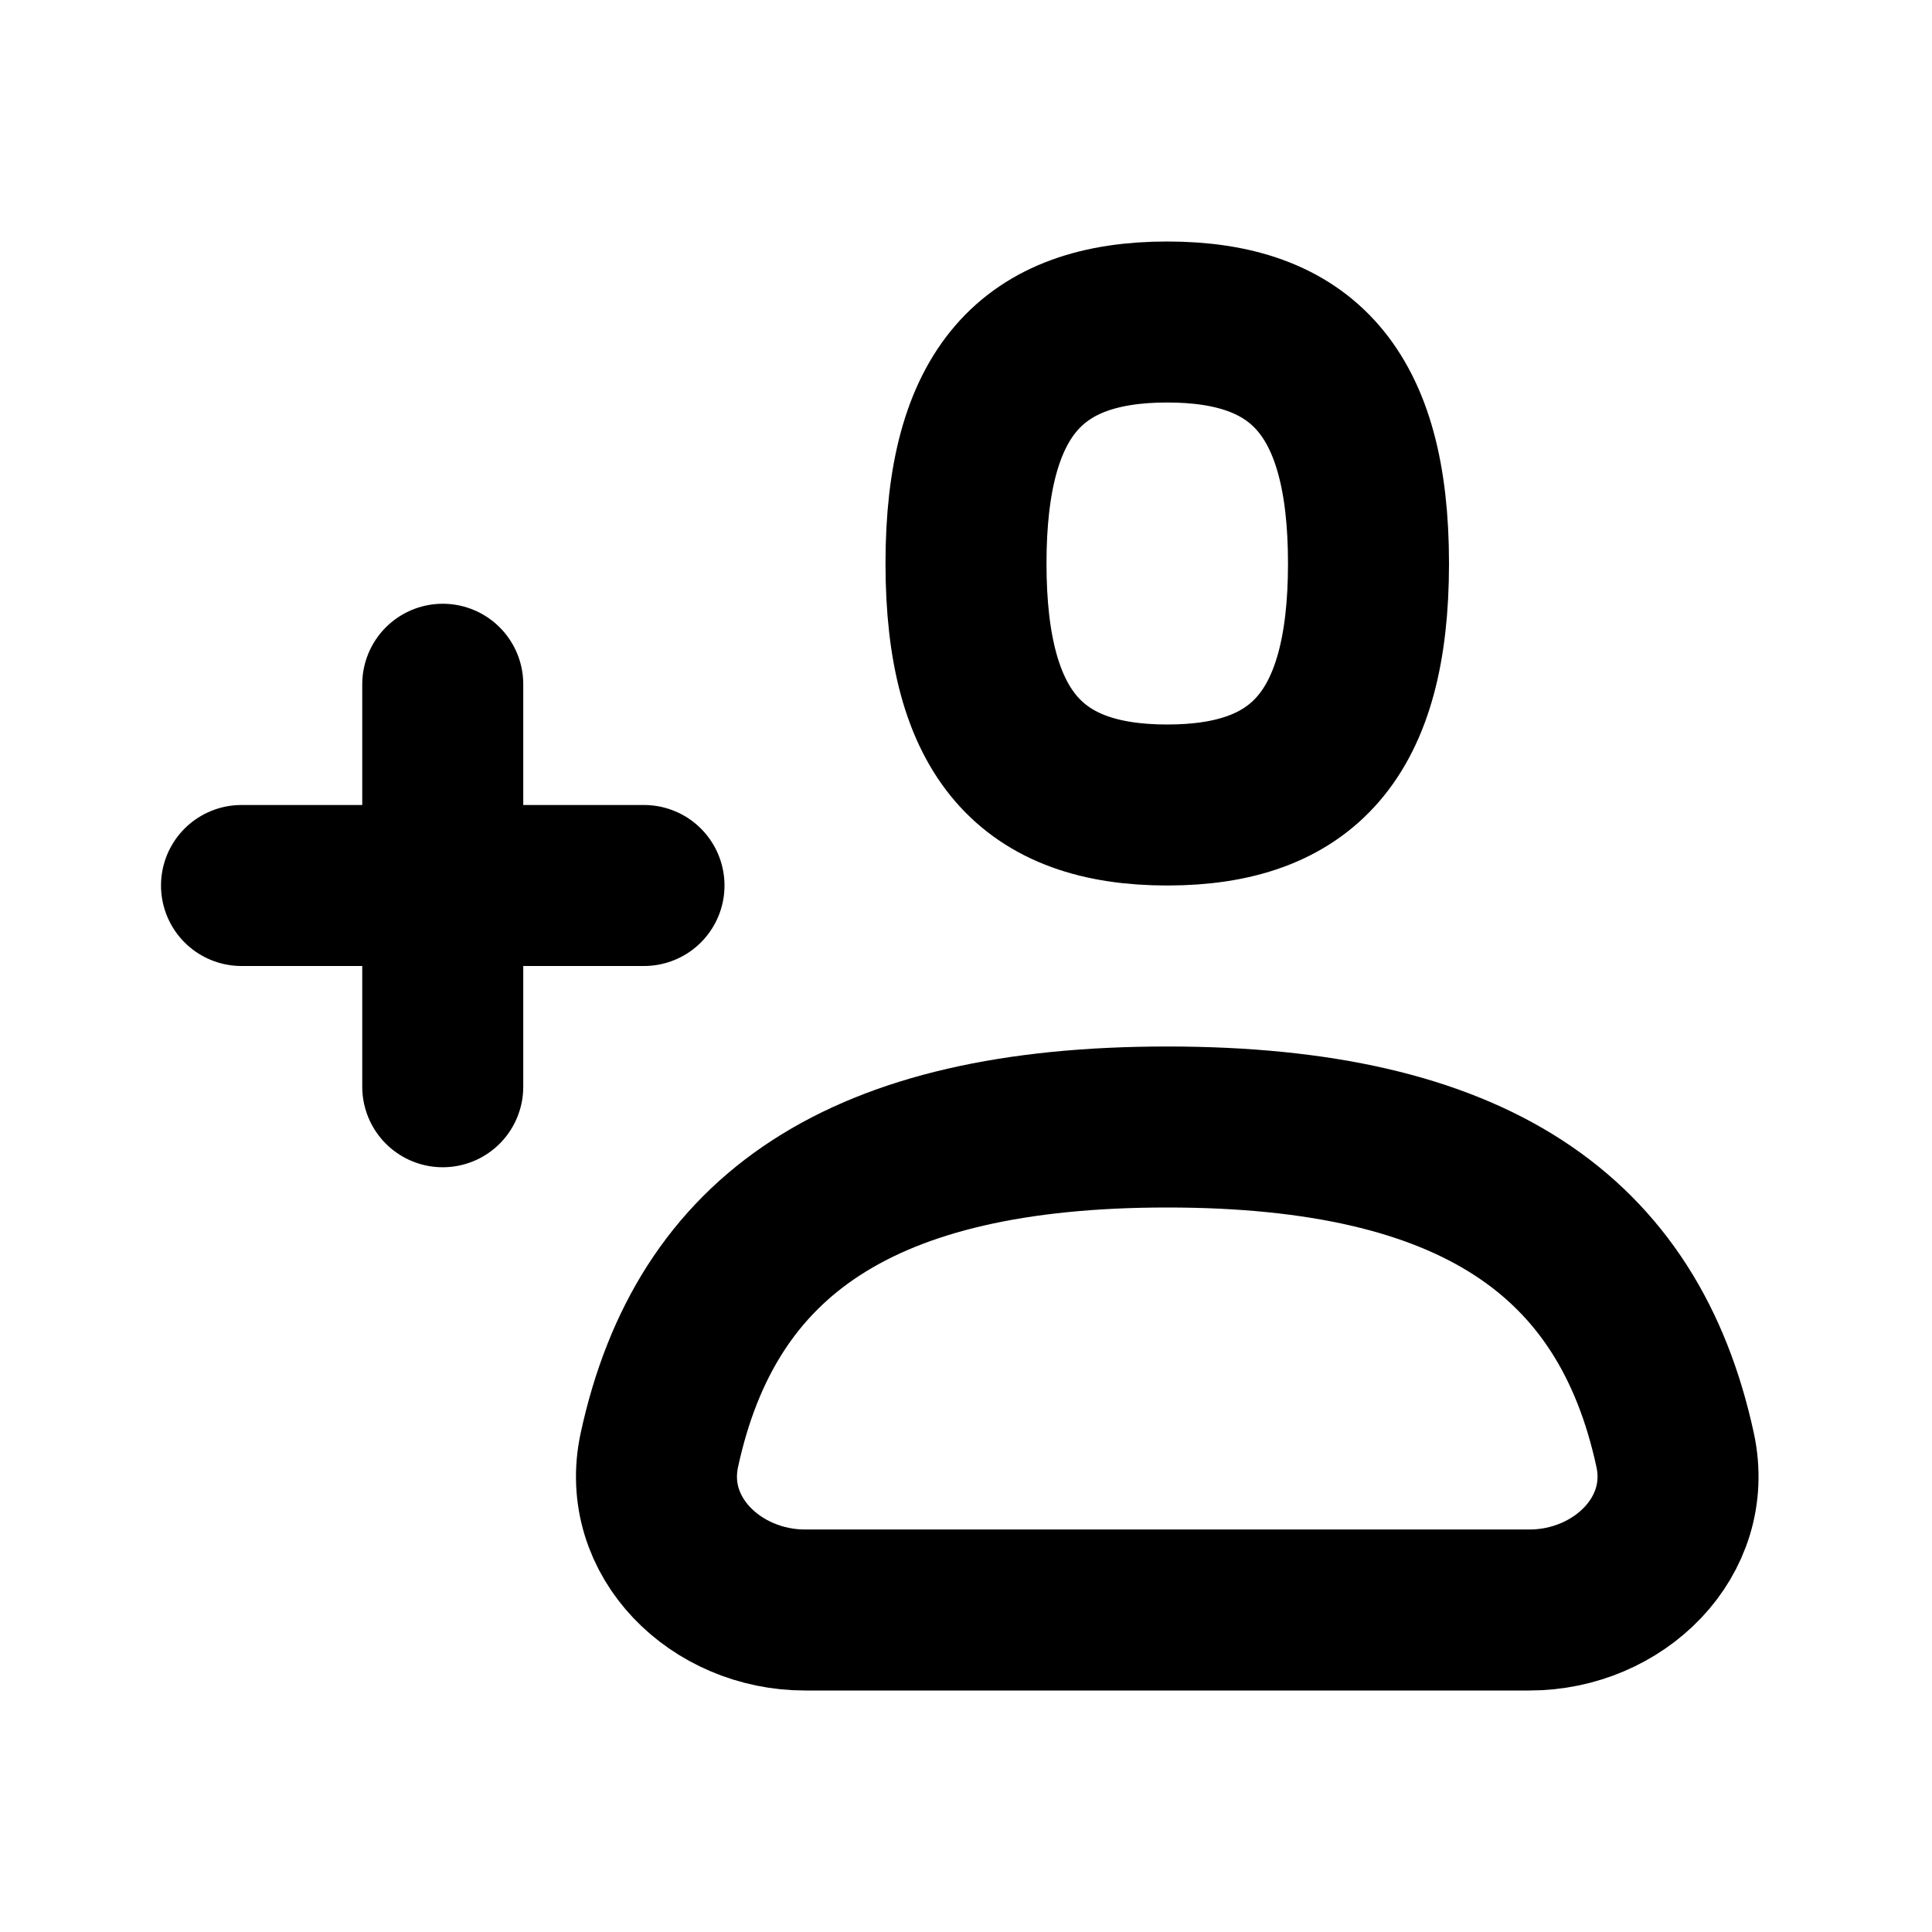
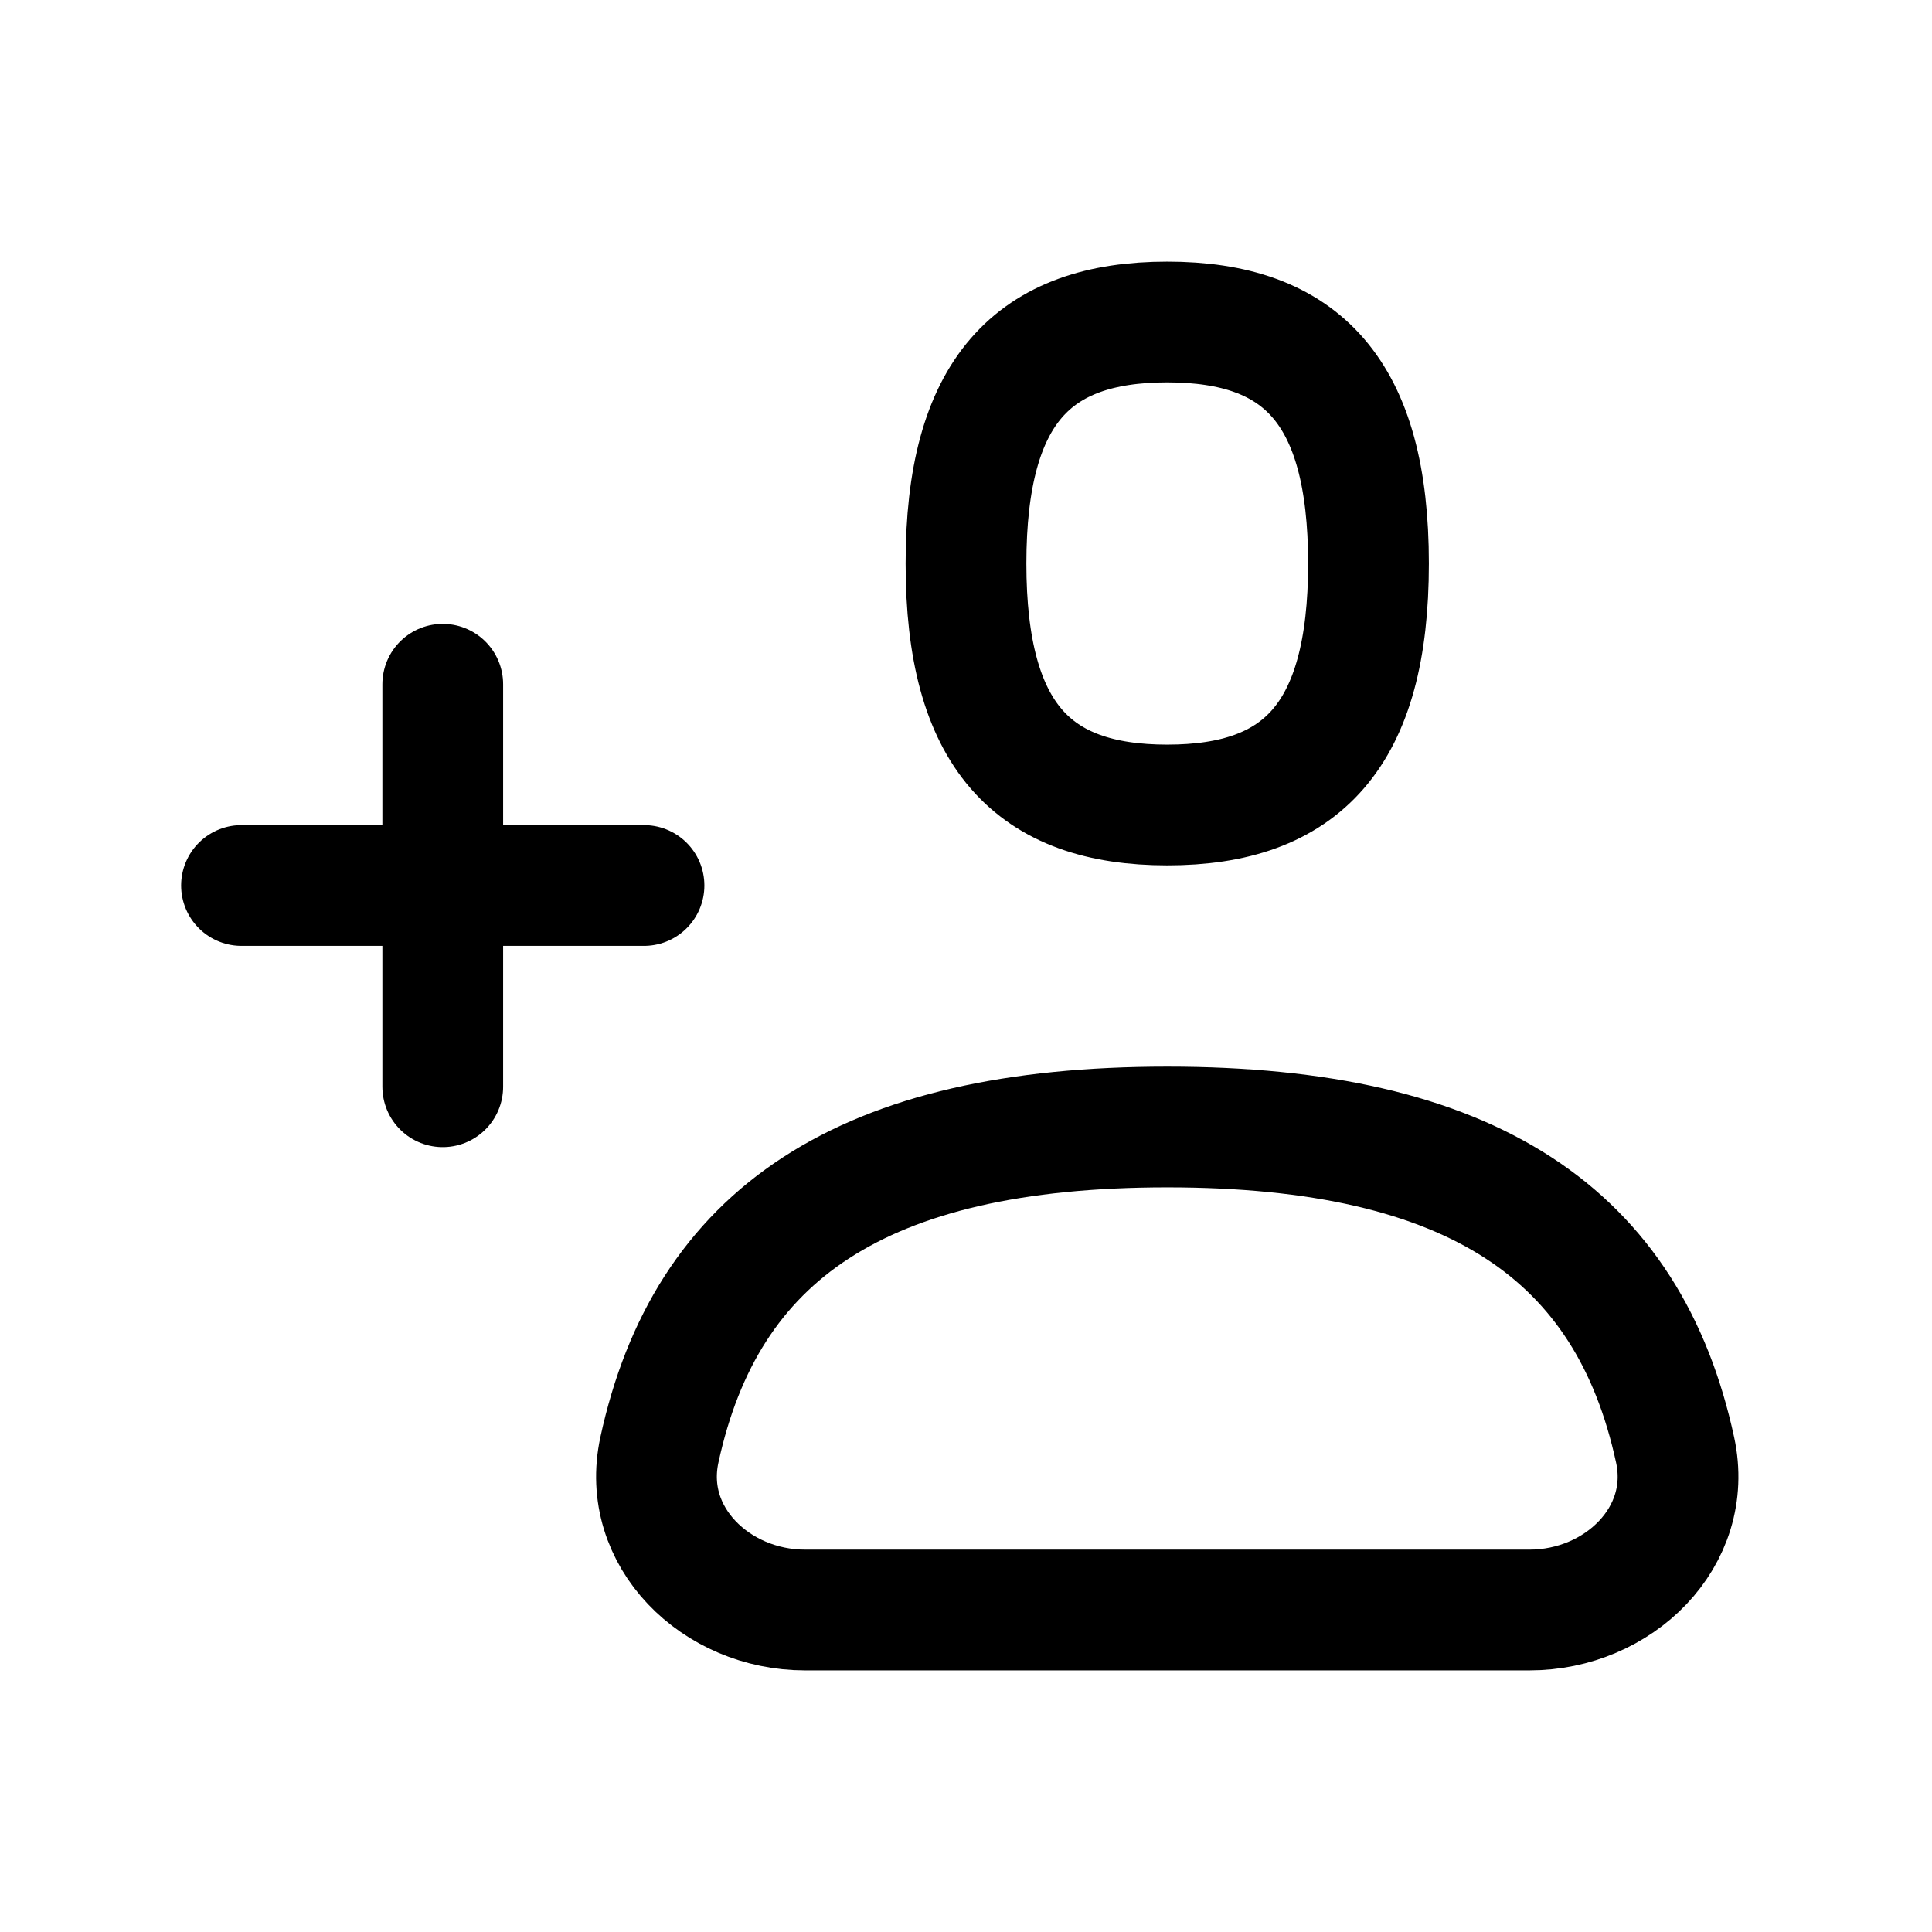
- <svg xmlns="http://www.w3.org/2000/svg" viewBox="0 0 24 24" fill="none" stroke="currentColor" stroke-width="2" stroke-linecap="round" stroke-linejoin="round">
+ <svg xmlns="http://www.w3.org/2000/svg" viewBox="0 0 24 24" fill="none" stroke="currentColor" stroke-width="1.5" stroke-linecap="round" stroke-linejoin="round">
  <path d="M3 11H8M5.5 13.5V8.5M14.5 14C18.297 14 20.23 15.337 20.809 18.012C21.043 19.092 20.105 20 19 20H10C8.895 20 7.957 19.092 8.191 18.012C8.77 15.337 10.703 14 14.5 14ZM14.5 10C16.167 10 17 9.143 17 7C17 4.857 16.167 4 14.5 4C12.833 4 12 4.857 12 7C12 9.143 12.833 10 14.5 10Z" />
</svg>
